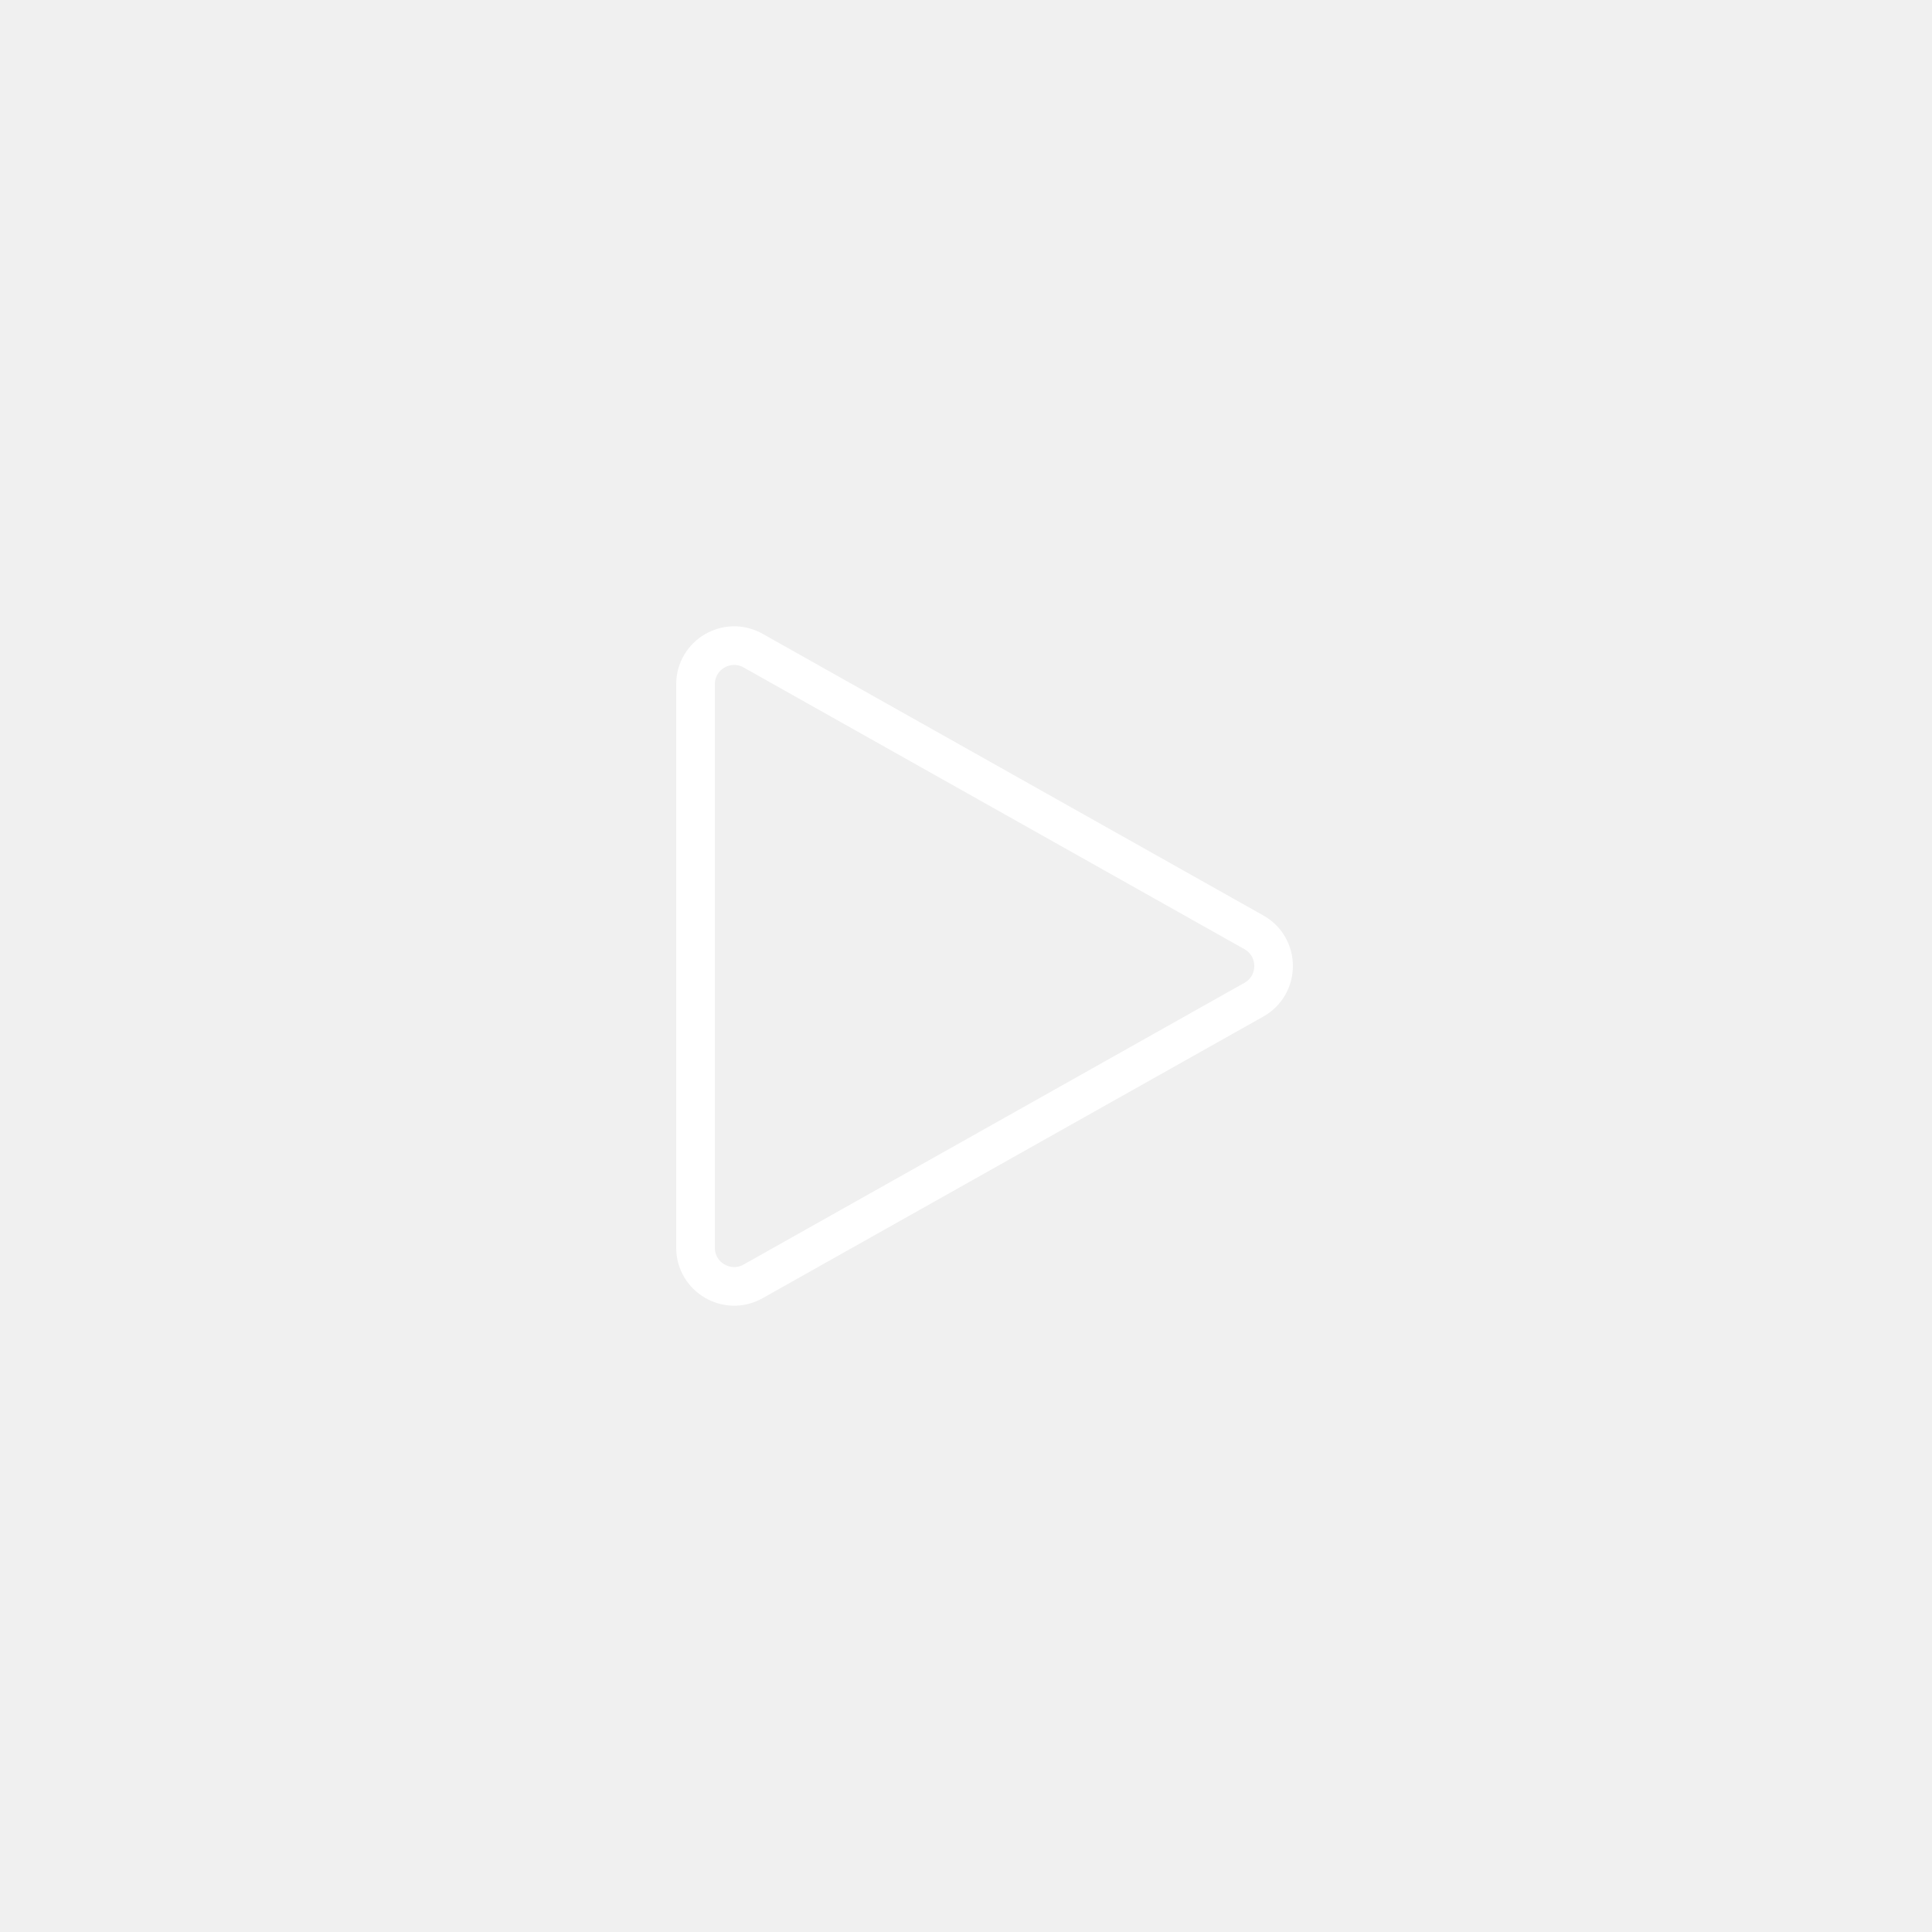
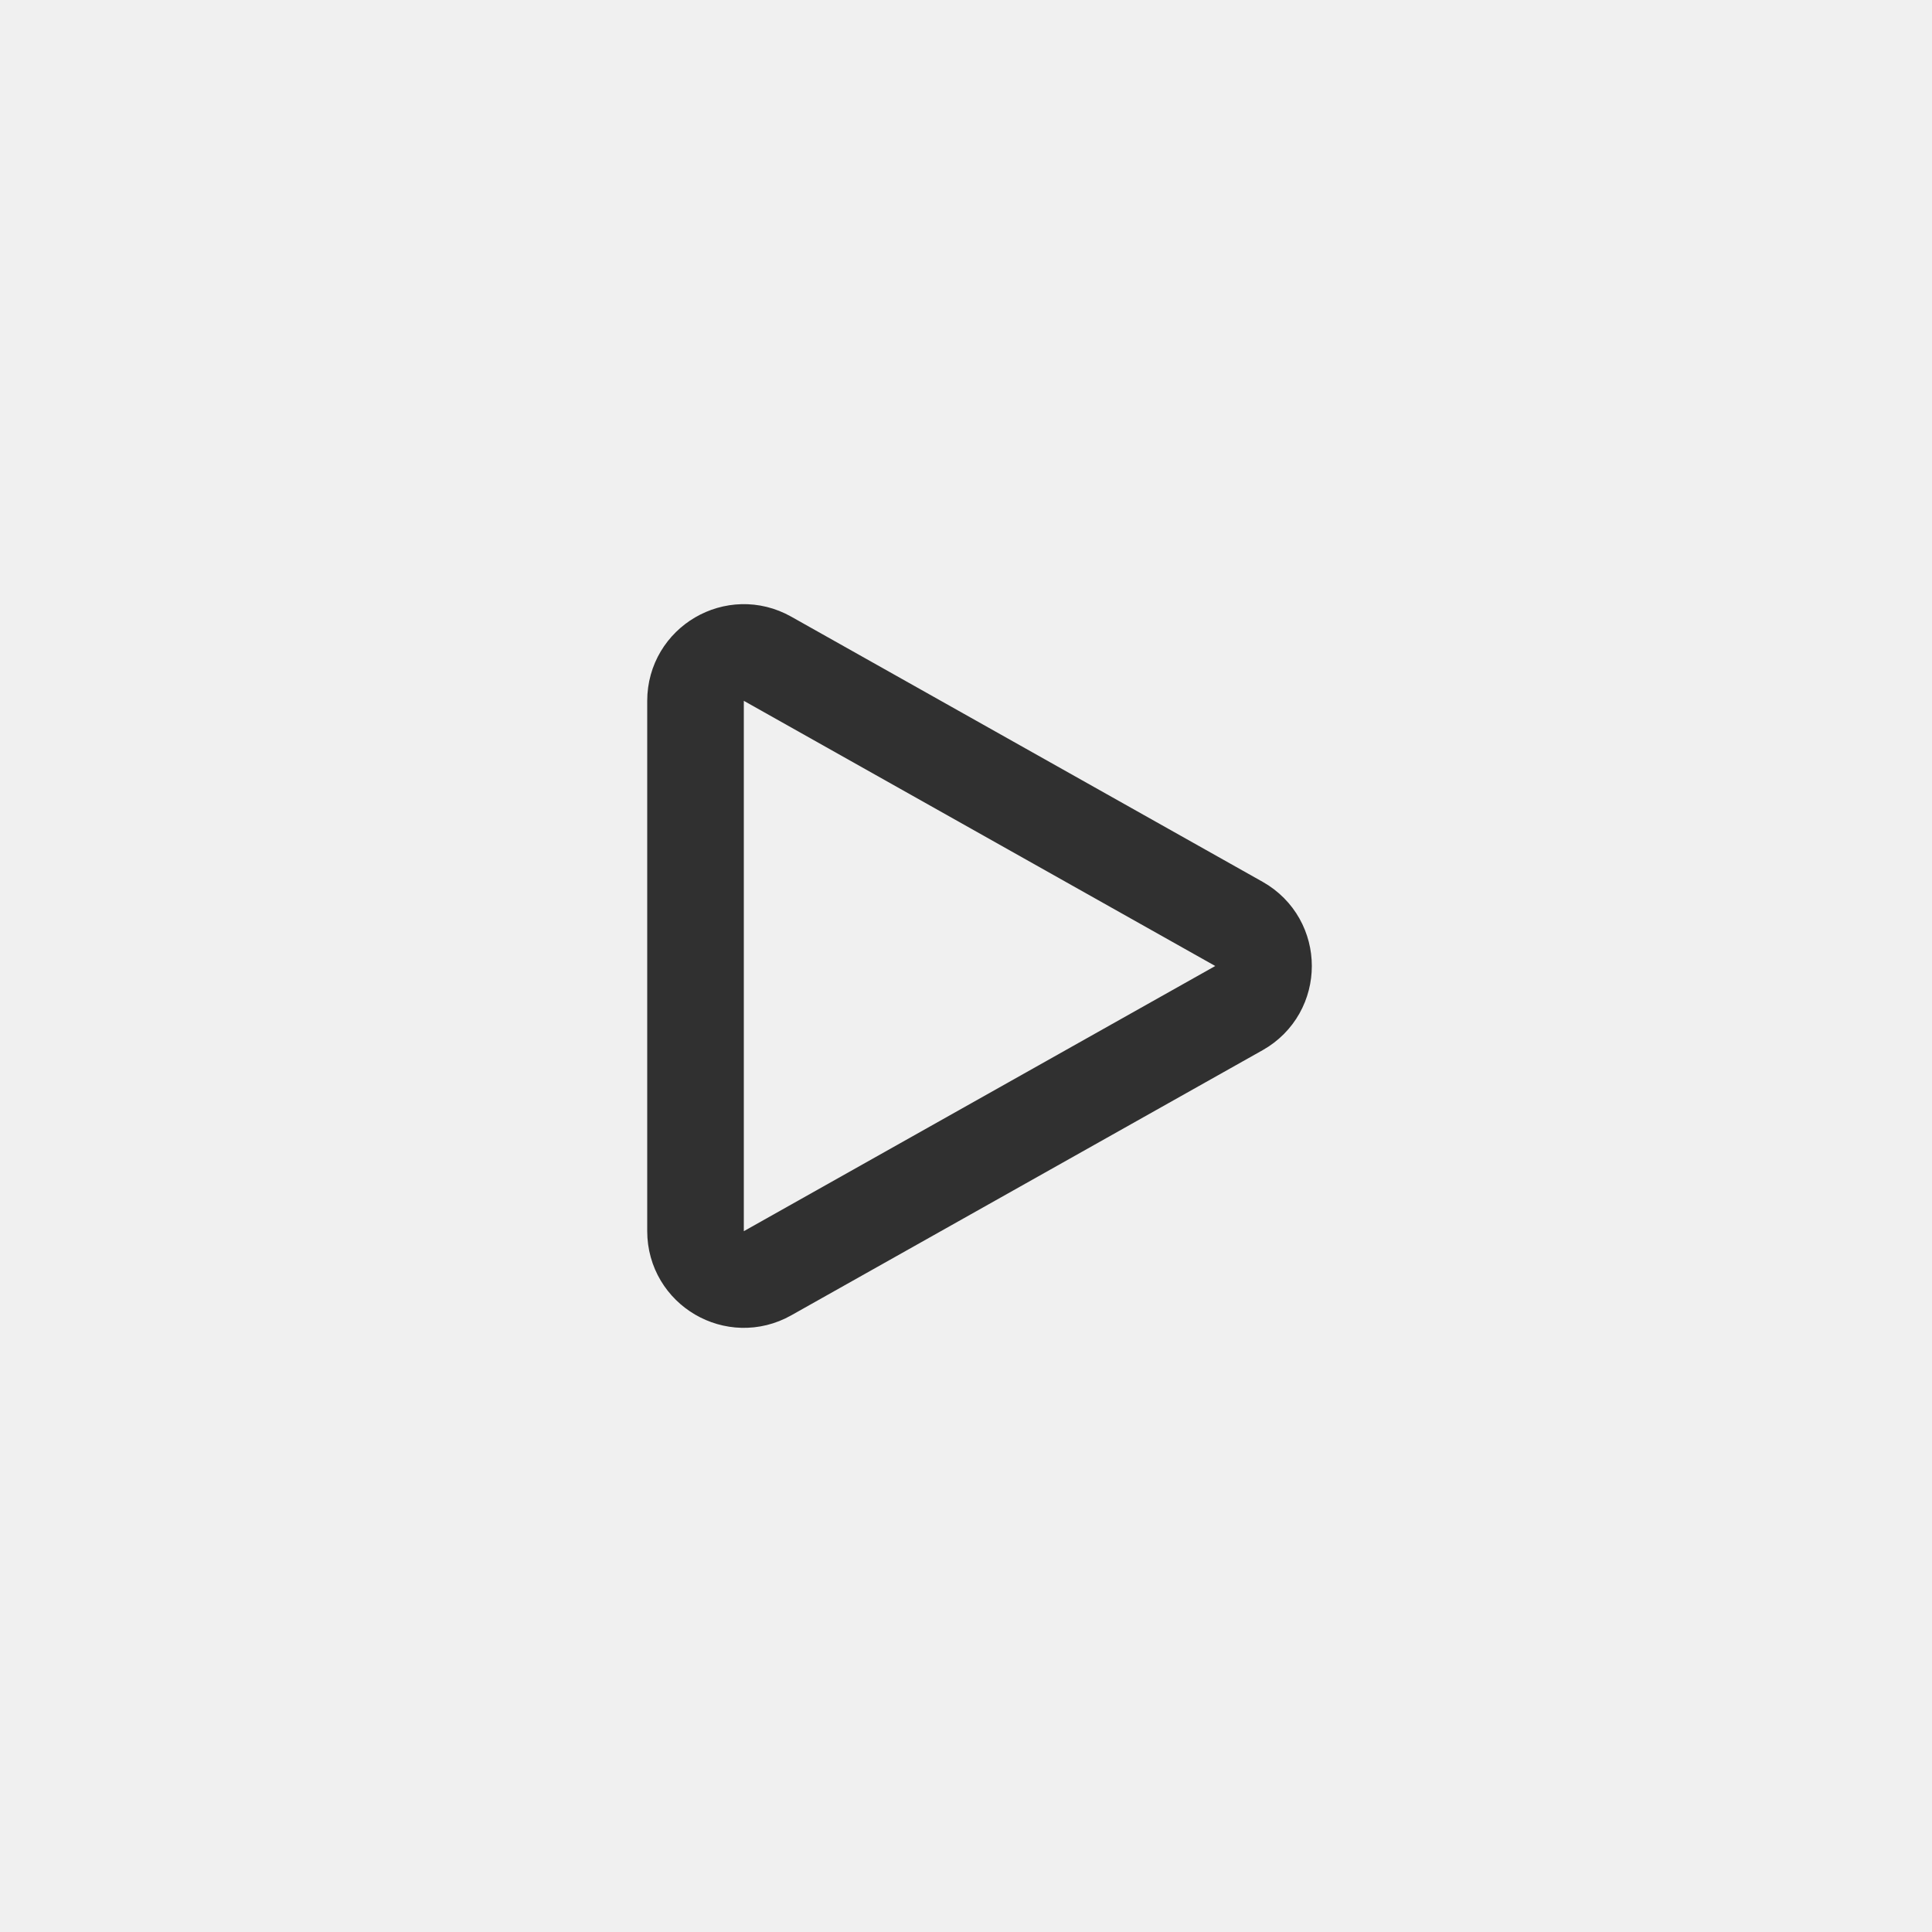
- <svg xmlns="http://www.w3.org/2000/svg" width="50" height="50" viewBox="0 0 50 50" fill="none">
-   <path d="M32.45 24.128L19.49 16.838C18.824 16.463 18 16.945 18 17.71V32.29C18 33.055 18.824 33.537 19.49 33.162L32.45 25.872C33.13 25.489 33.13 24.511 32.45 24.128Z" stroke="white" />
+ <svg xmlns="http://www.w3.org/2000/svg" width="40" height="40" viewBox="0 0 40 40" fill="none">
+   <path d="M25.65 19.128L15.89 13.638C15.224 13.263 14.4 13.745 14.4 14.51V25.49C14.4 26.255 15.224 26.737 15.89 26.362L25.65 20.872C26.33 20.489 26.33 19.511 25.65 19.128Z" stroke="#303030" stroke-width="2" />
</svg>
